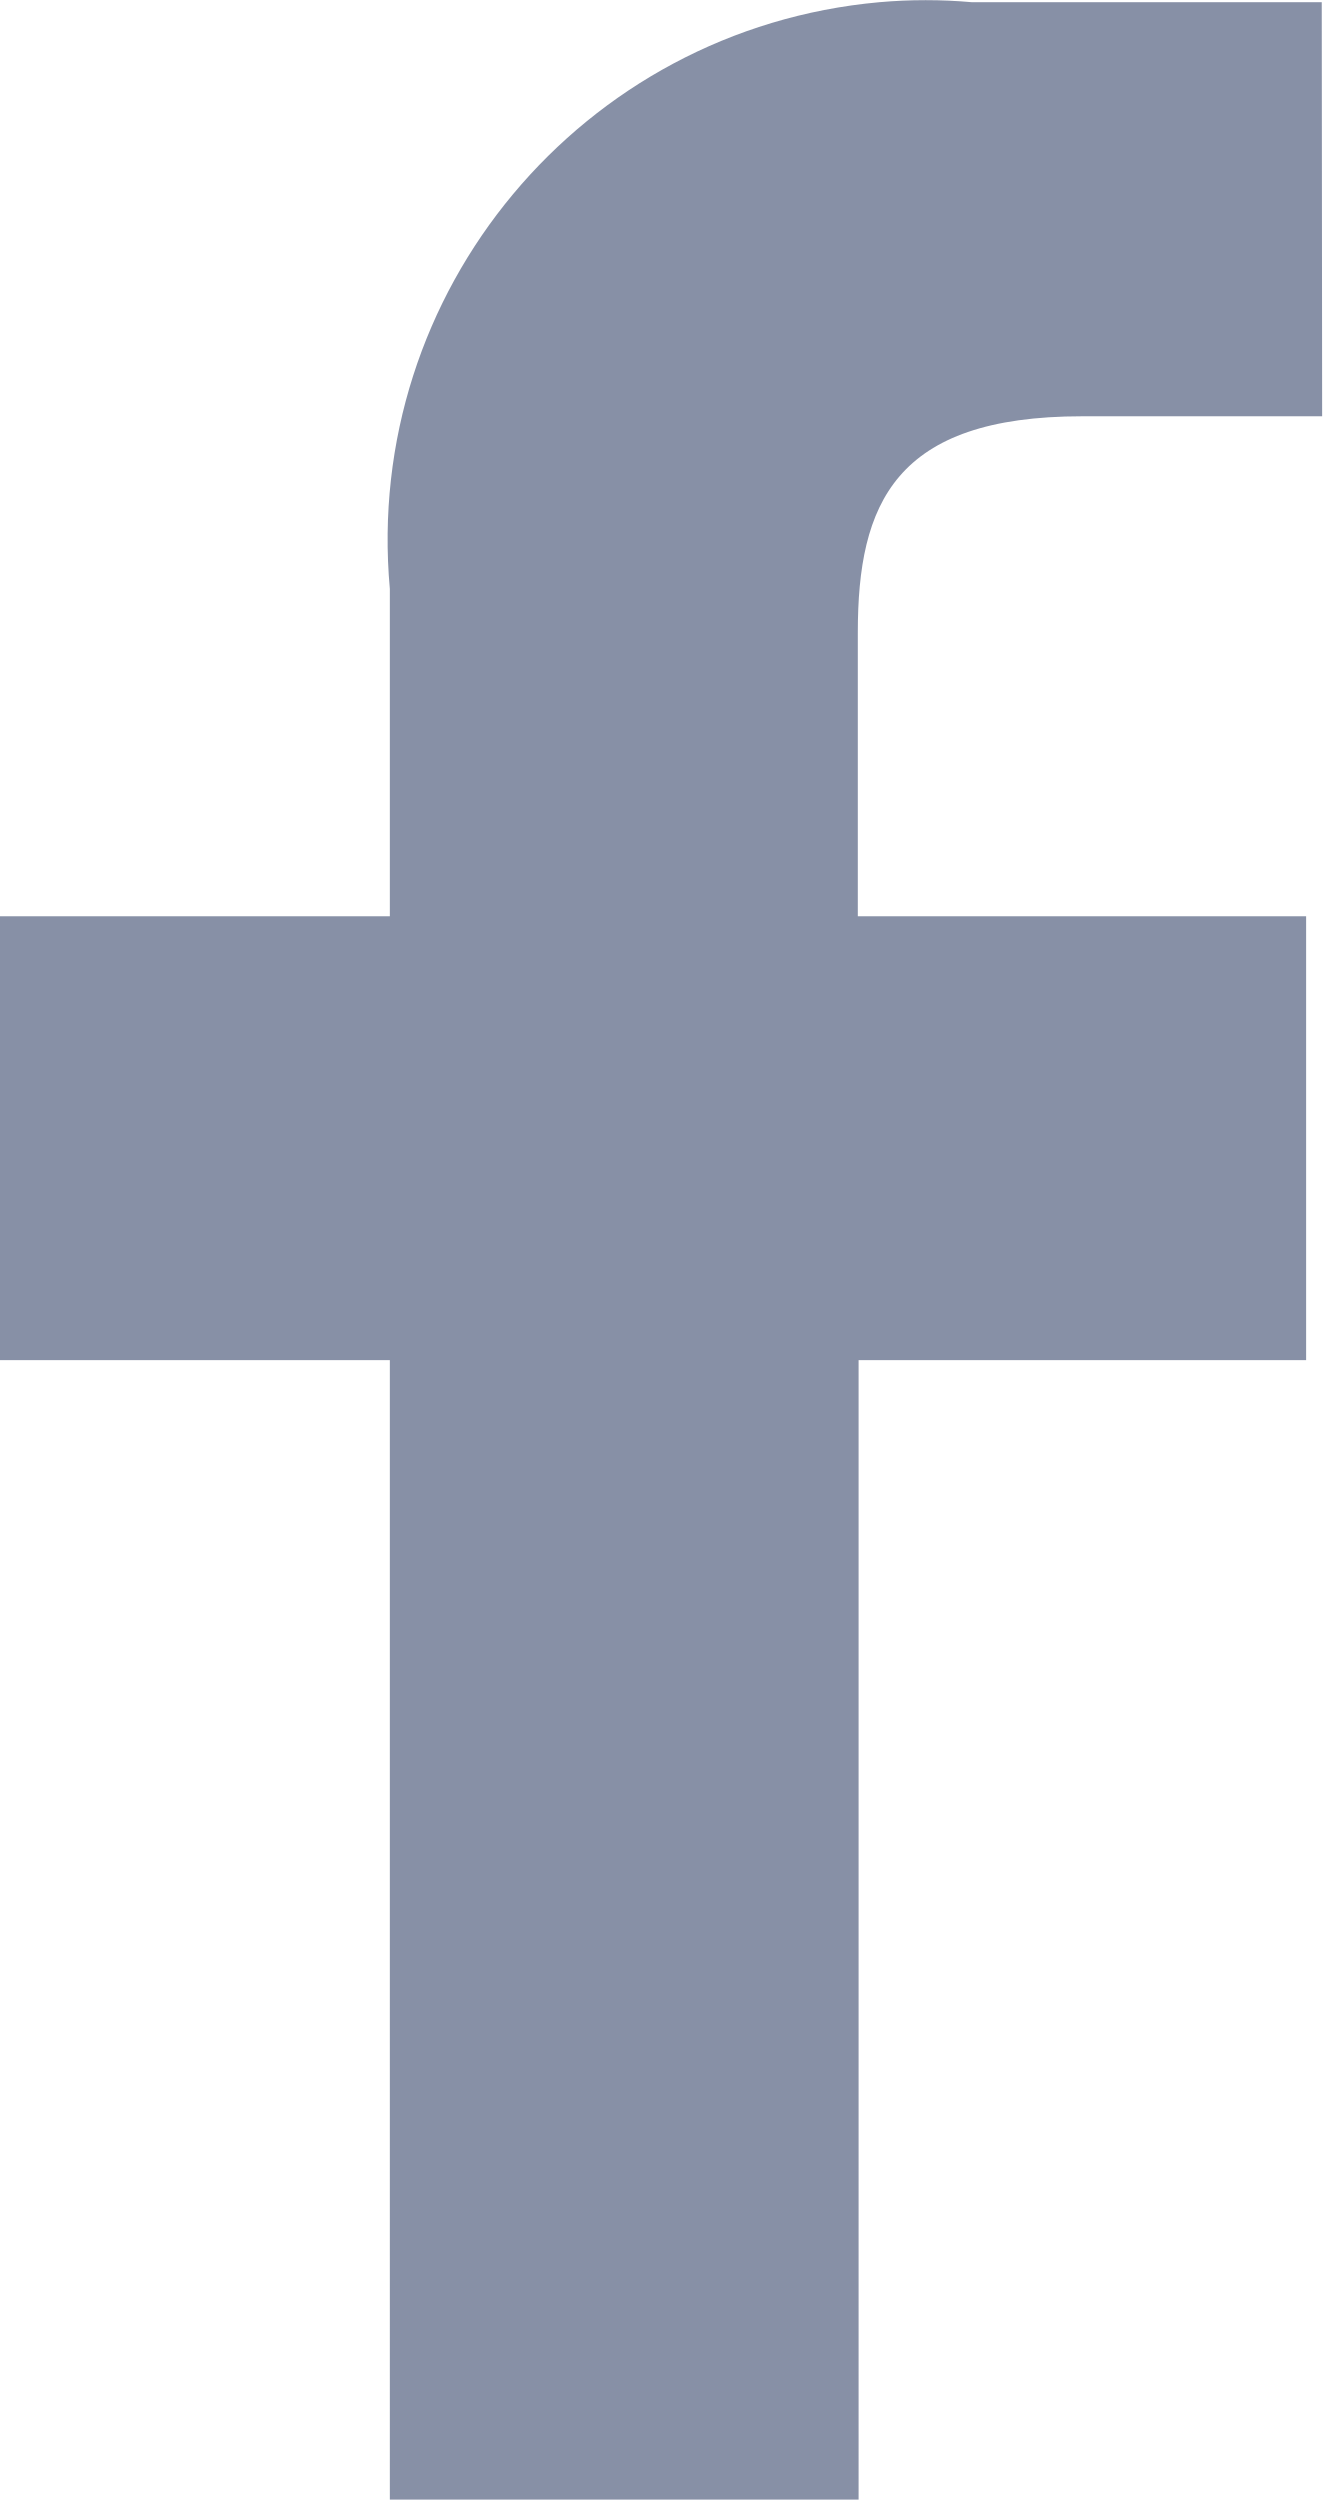
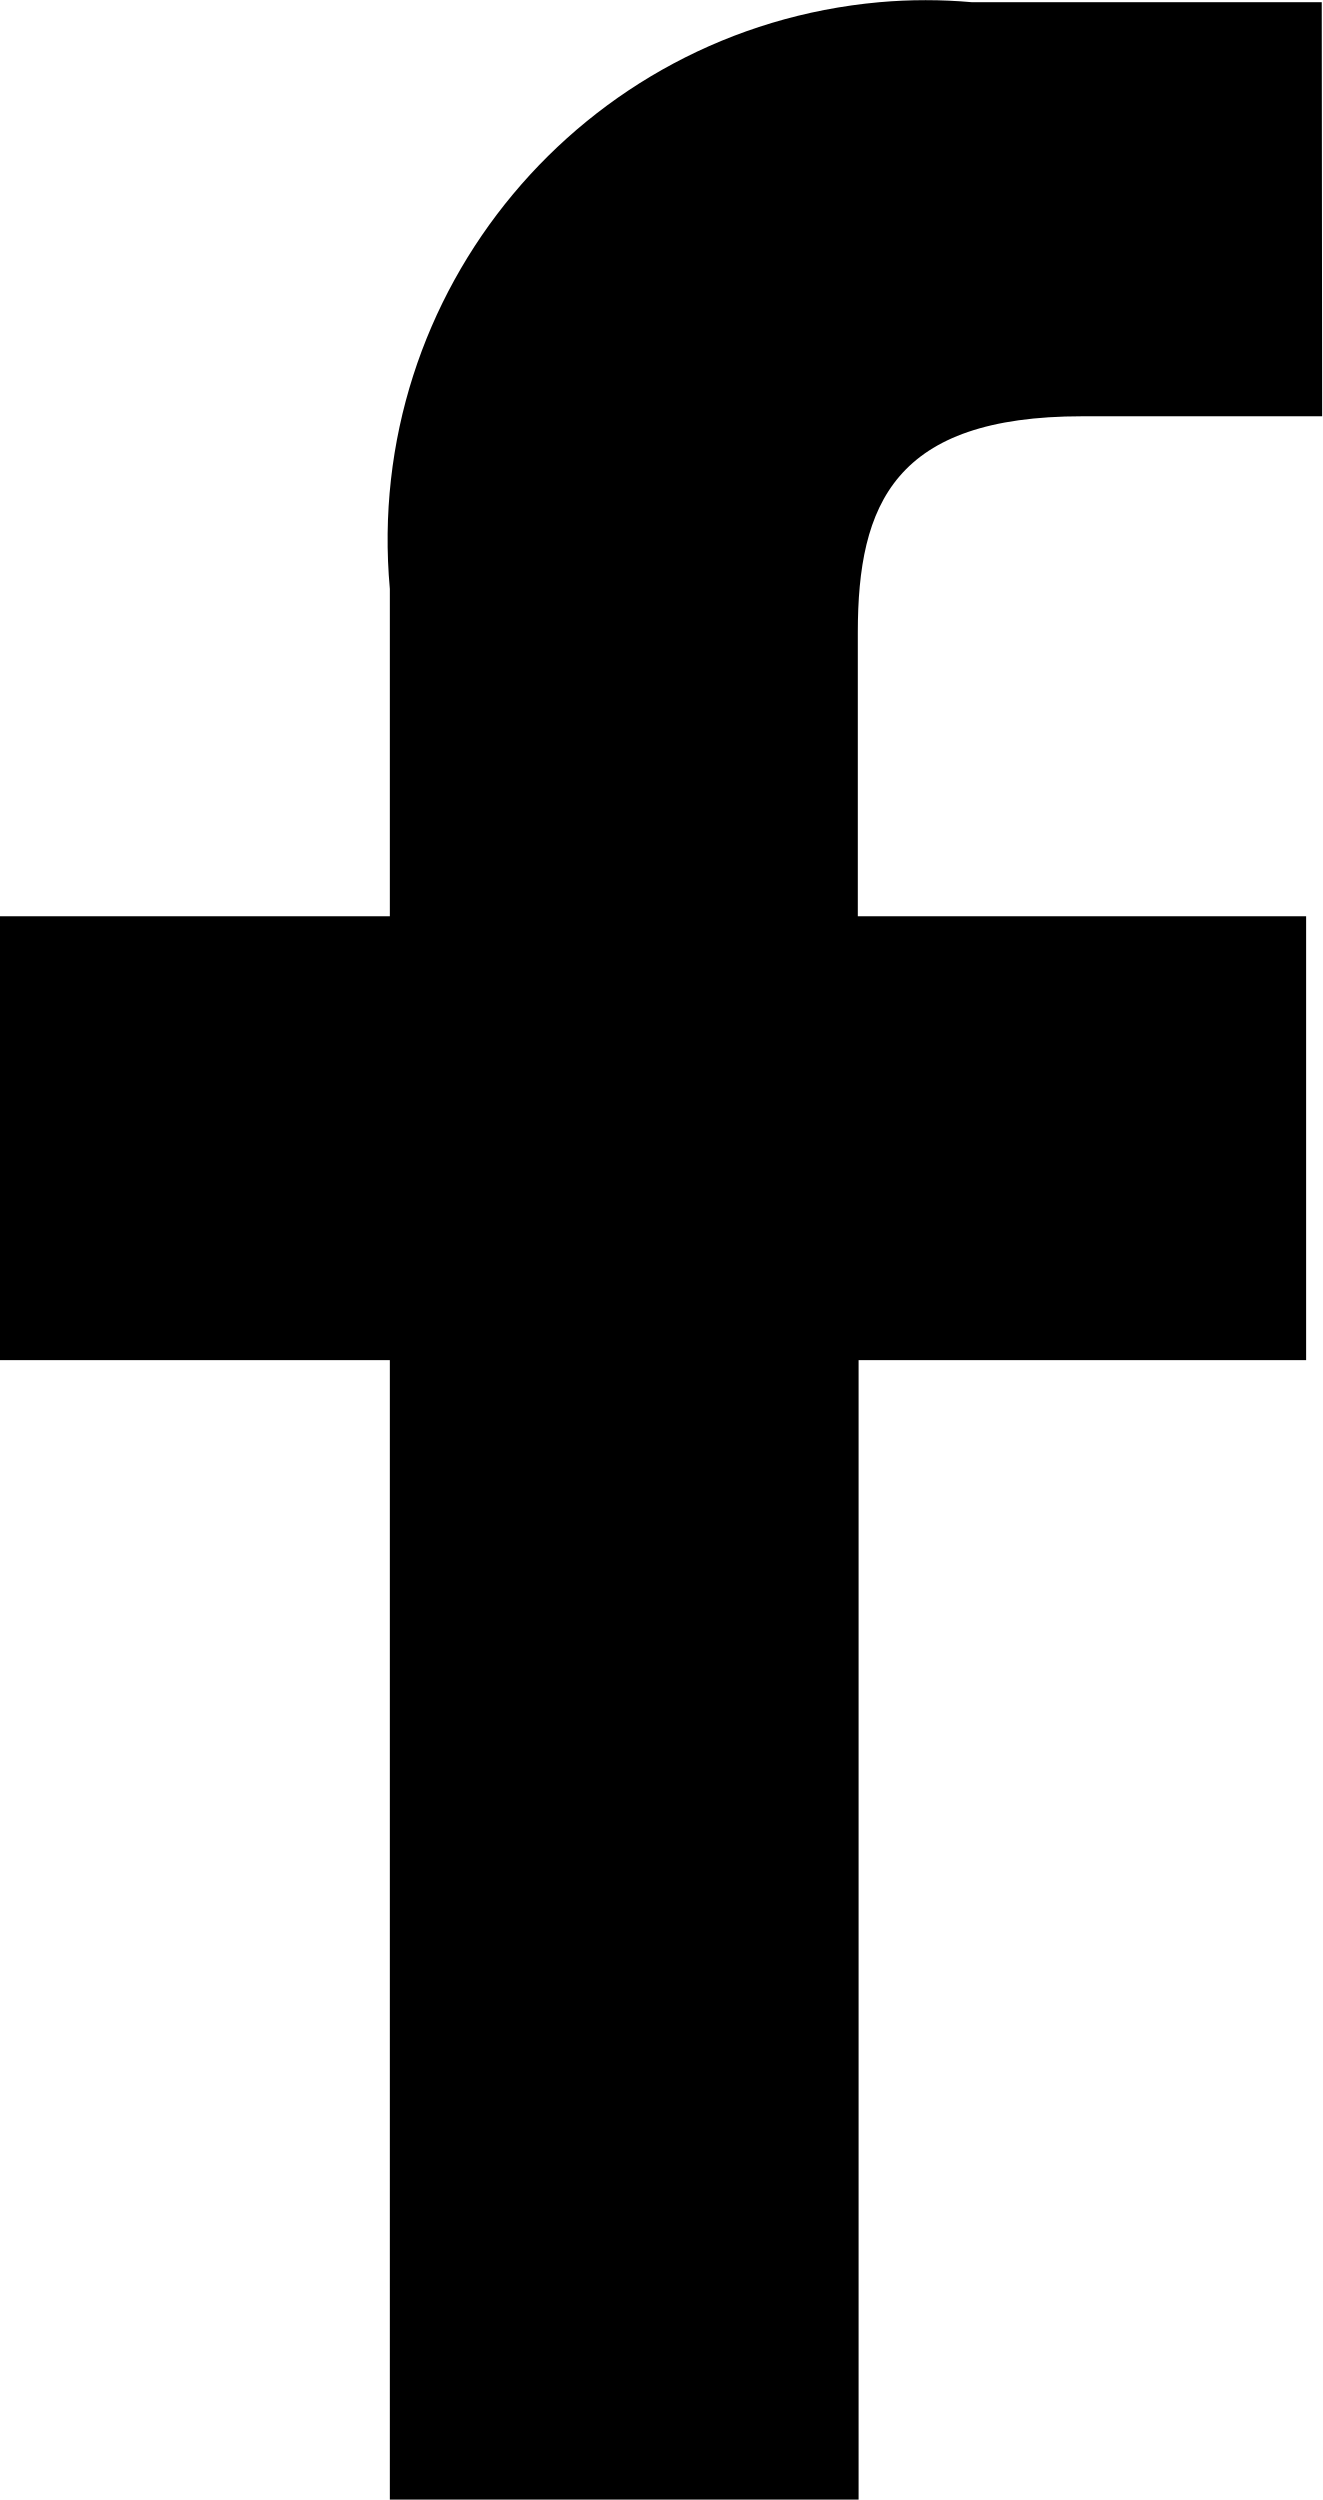
<svg xmlns="http://www.w3.org/2000/svg" width="10.154" height="19.2" viewBox="0 0 10.154 19.2">
-   <path id="Path_34" data-name="Path 34" d="M81.623,43.2H79.78c-1.44,0-1.723.672-1.723,1.661V47.04H81.5v3.409H78.063V59.2h-3.6V50.449h-3V47.04h3V44.526a4.149,4.149,0,0,1,3.758-4.506,4.04,4.04,0,0,1,.713,0h2.686Z" transform="translate(-71.469 -40.003)" fill="#8790a6" />
+   <path id="Path_34" data-name="Path 34" d="M81.623,43.2H79.78c-1.44,0-1.723.672-1.723,1.661V47.04H81.5v3.409H78.063V59.2h-3.6V50.449h-3V47.04h3V44.526a4.149,4.149,0,0,1,3.758-4.506,4.04,4.04,0,0,1,.713,0h2.686Z" transform="translate(-71.469 -40.003)" />
</svg>
